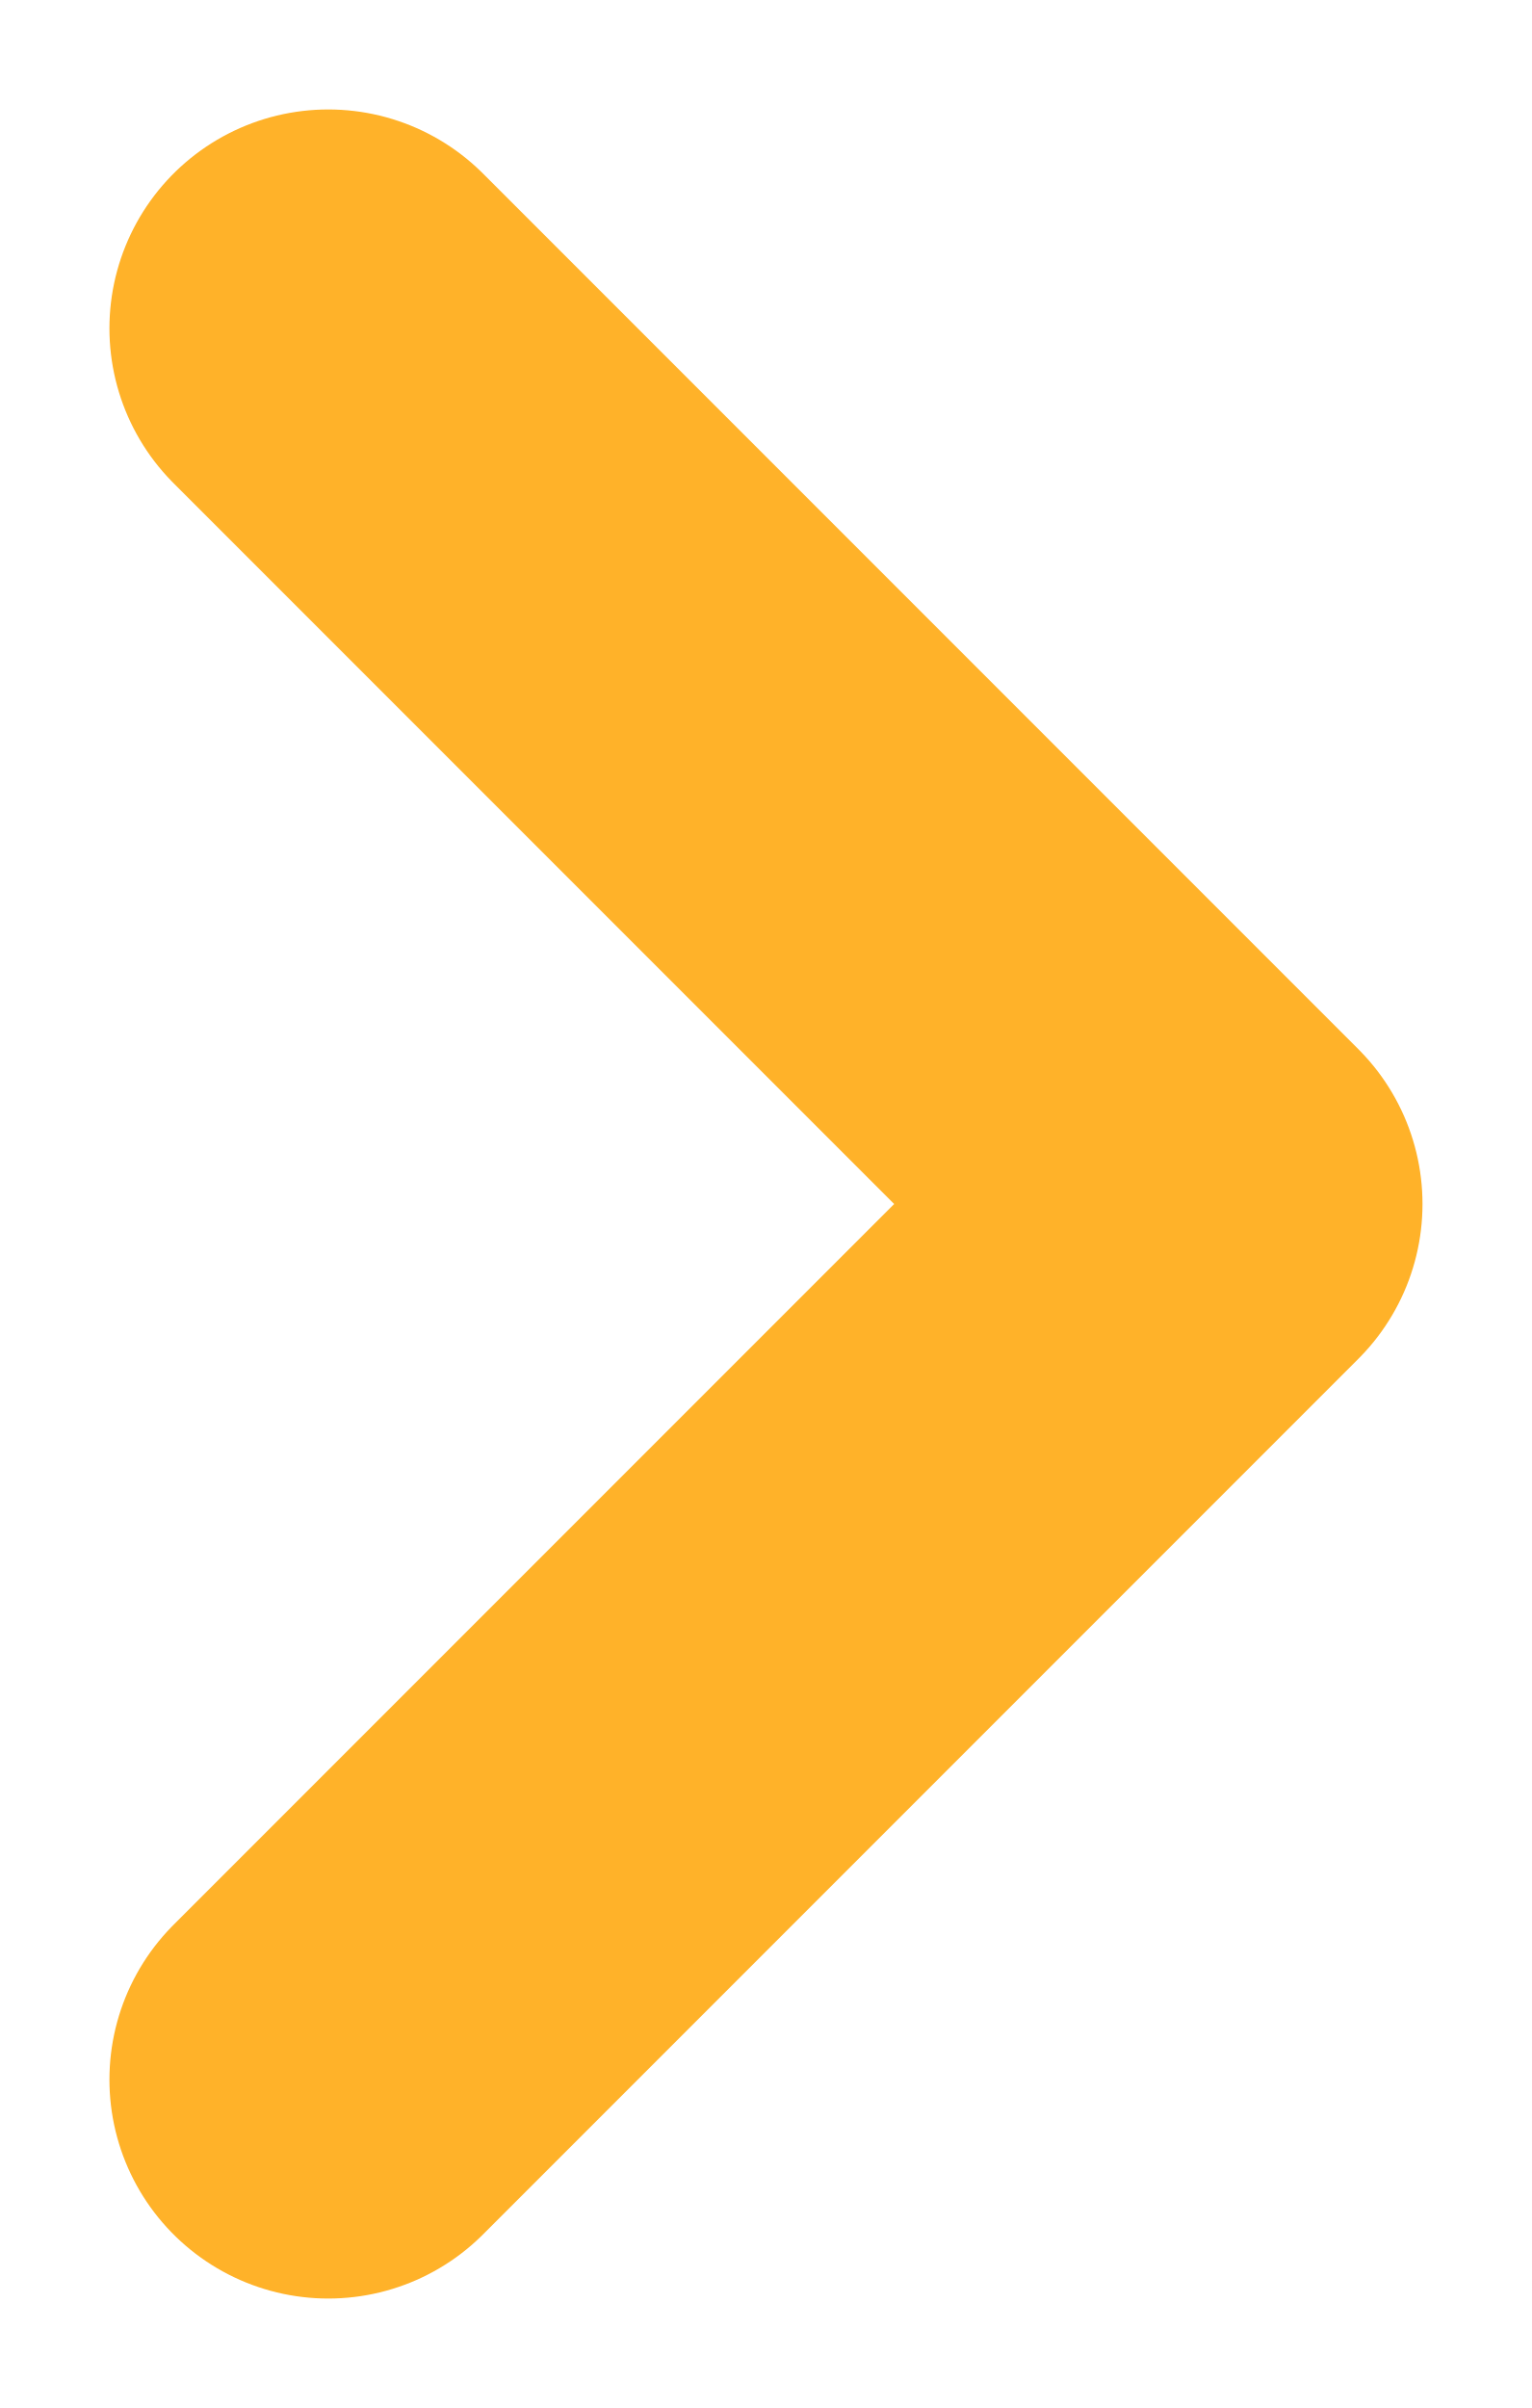
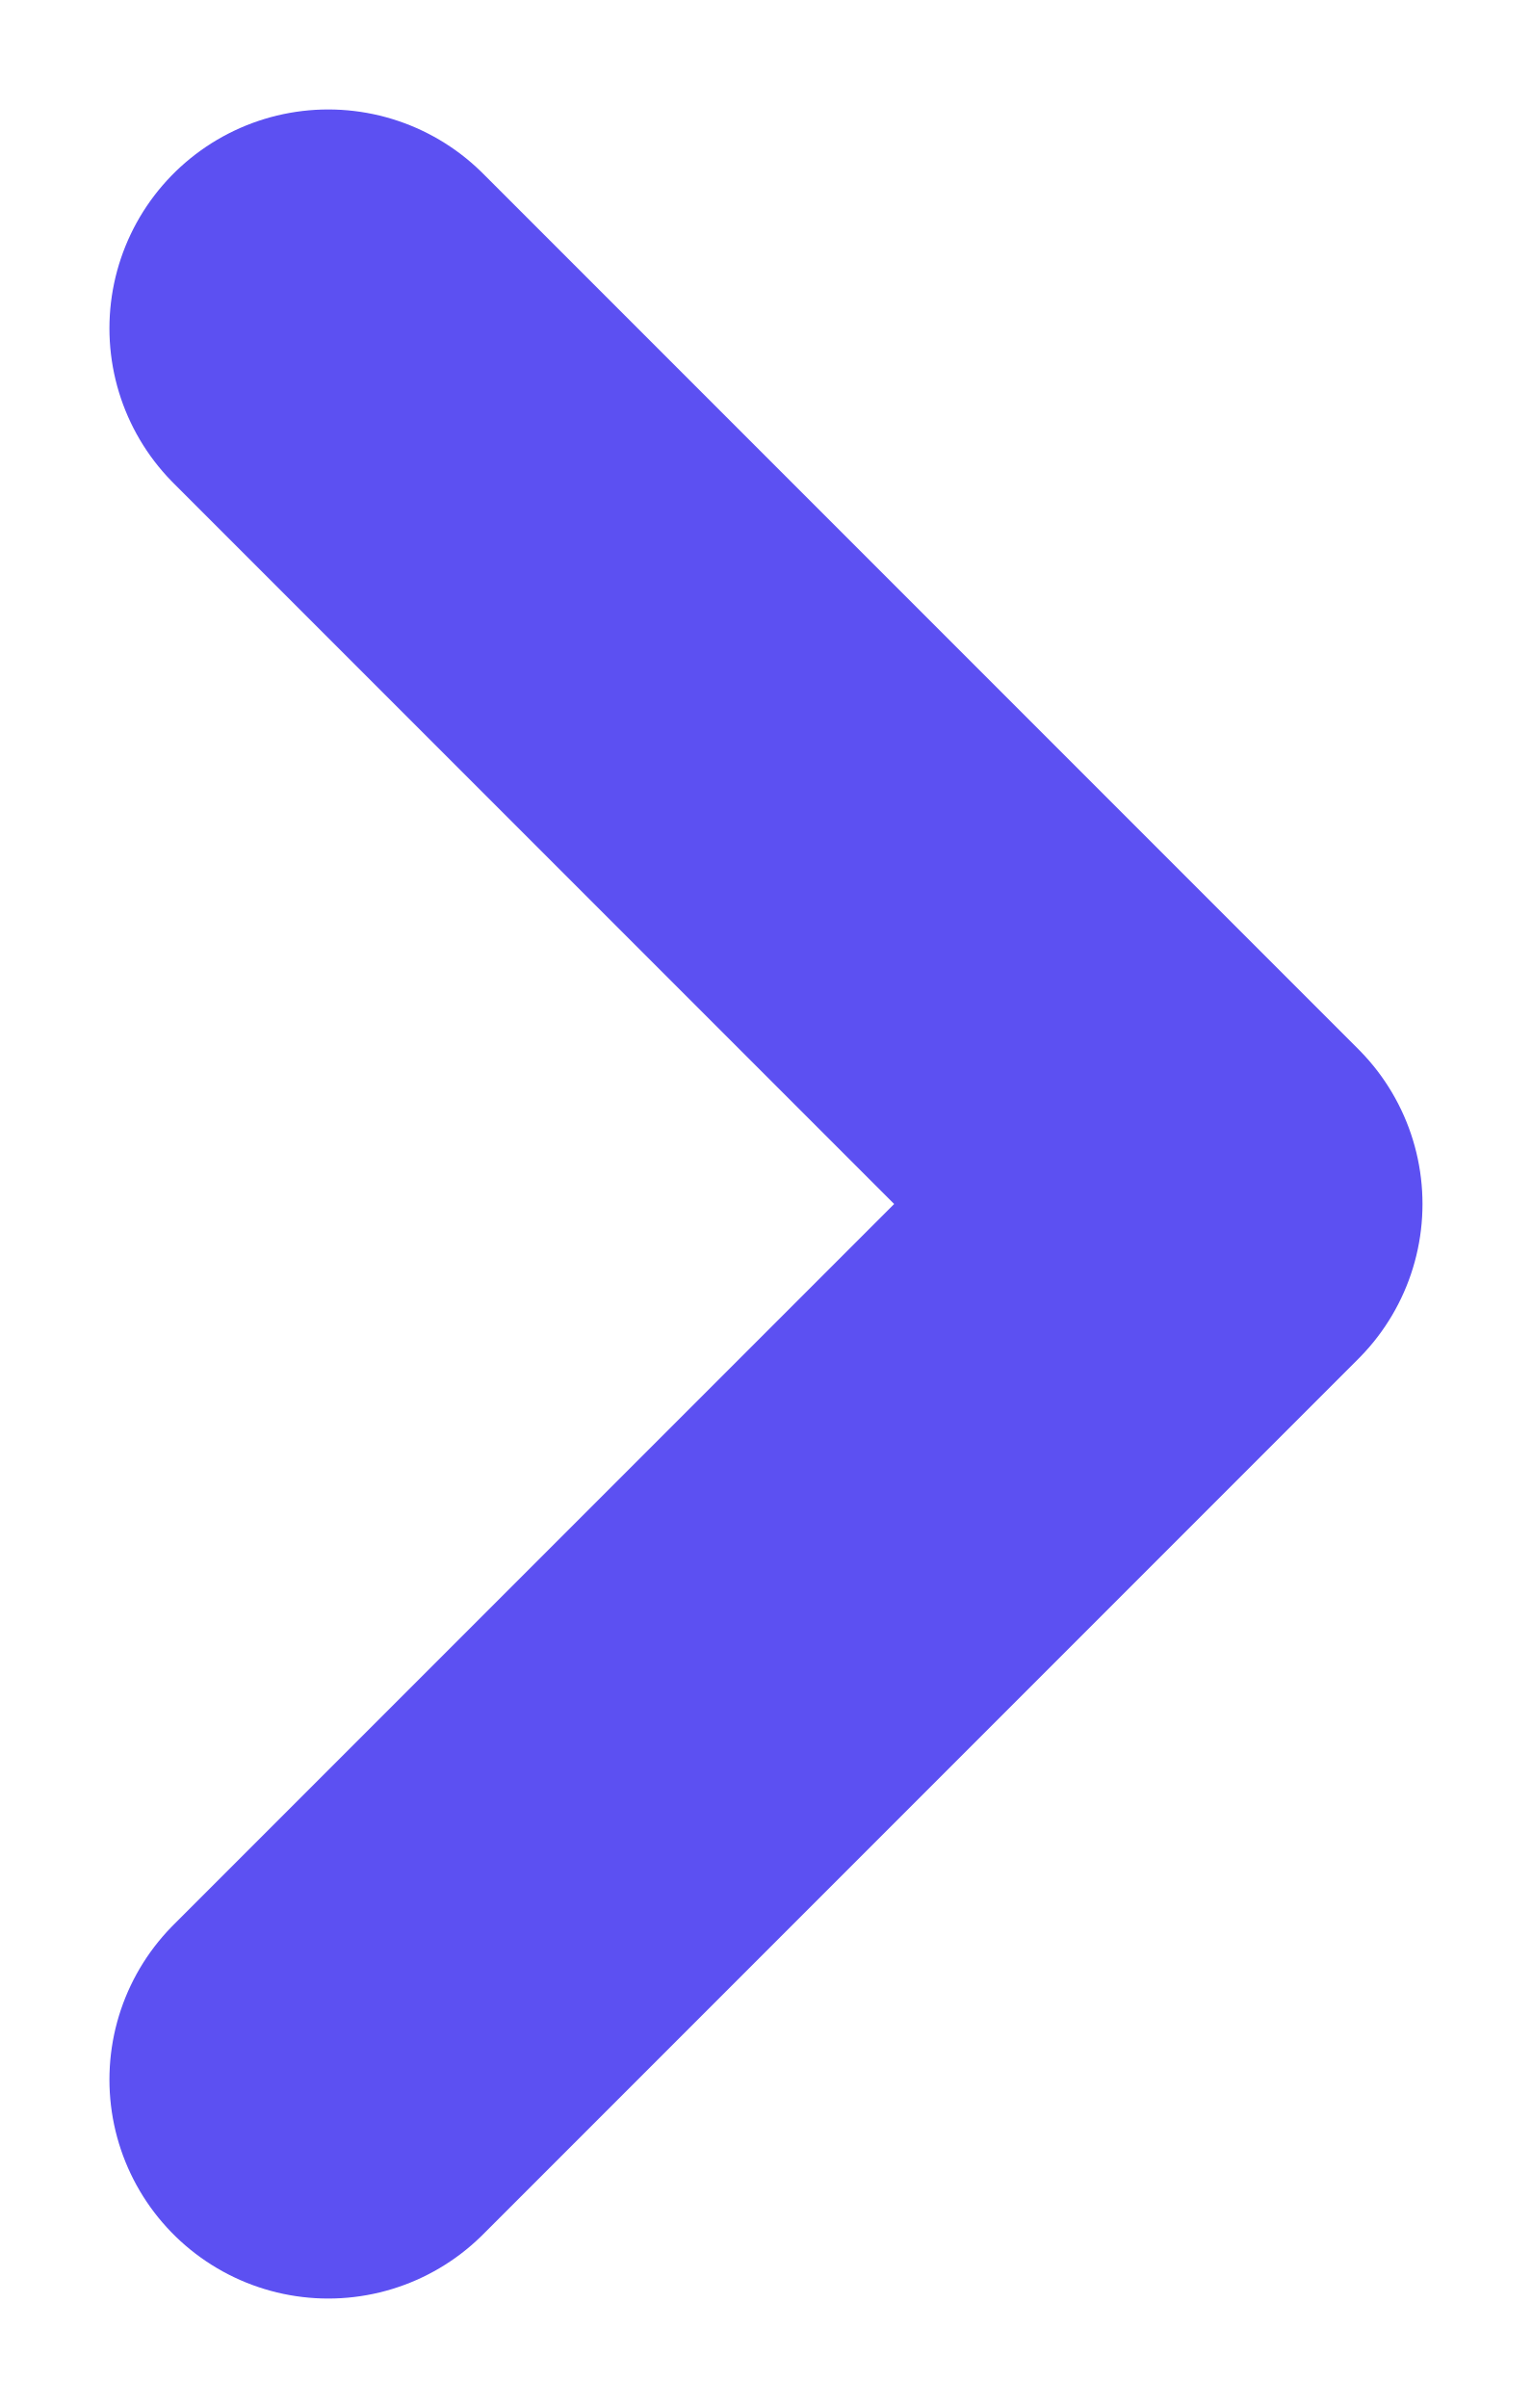
<svg xmlns="http://www.w3.org/2000/svg" width="7" height="11" viewBox="0 0 7 11">
-   <path fill="none" fill-rule="evenodd" stroke="#FFB229" stroke-linecap="round" stroke-linejoin="round" stroke-width="2" d="M0 0L4 4 0 8" transform="translate(1.5 1.5)" />
+   <path fill="none" fill-rule="evenodd" stroke="#5C50F2" stroke-linecap="round" stroke-linejoin="round" stroke-width="2" d="M0 0L4 4 0 8" transform="translate(1.5 1.5)" />
</svg>
